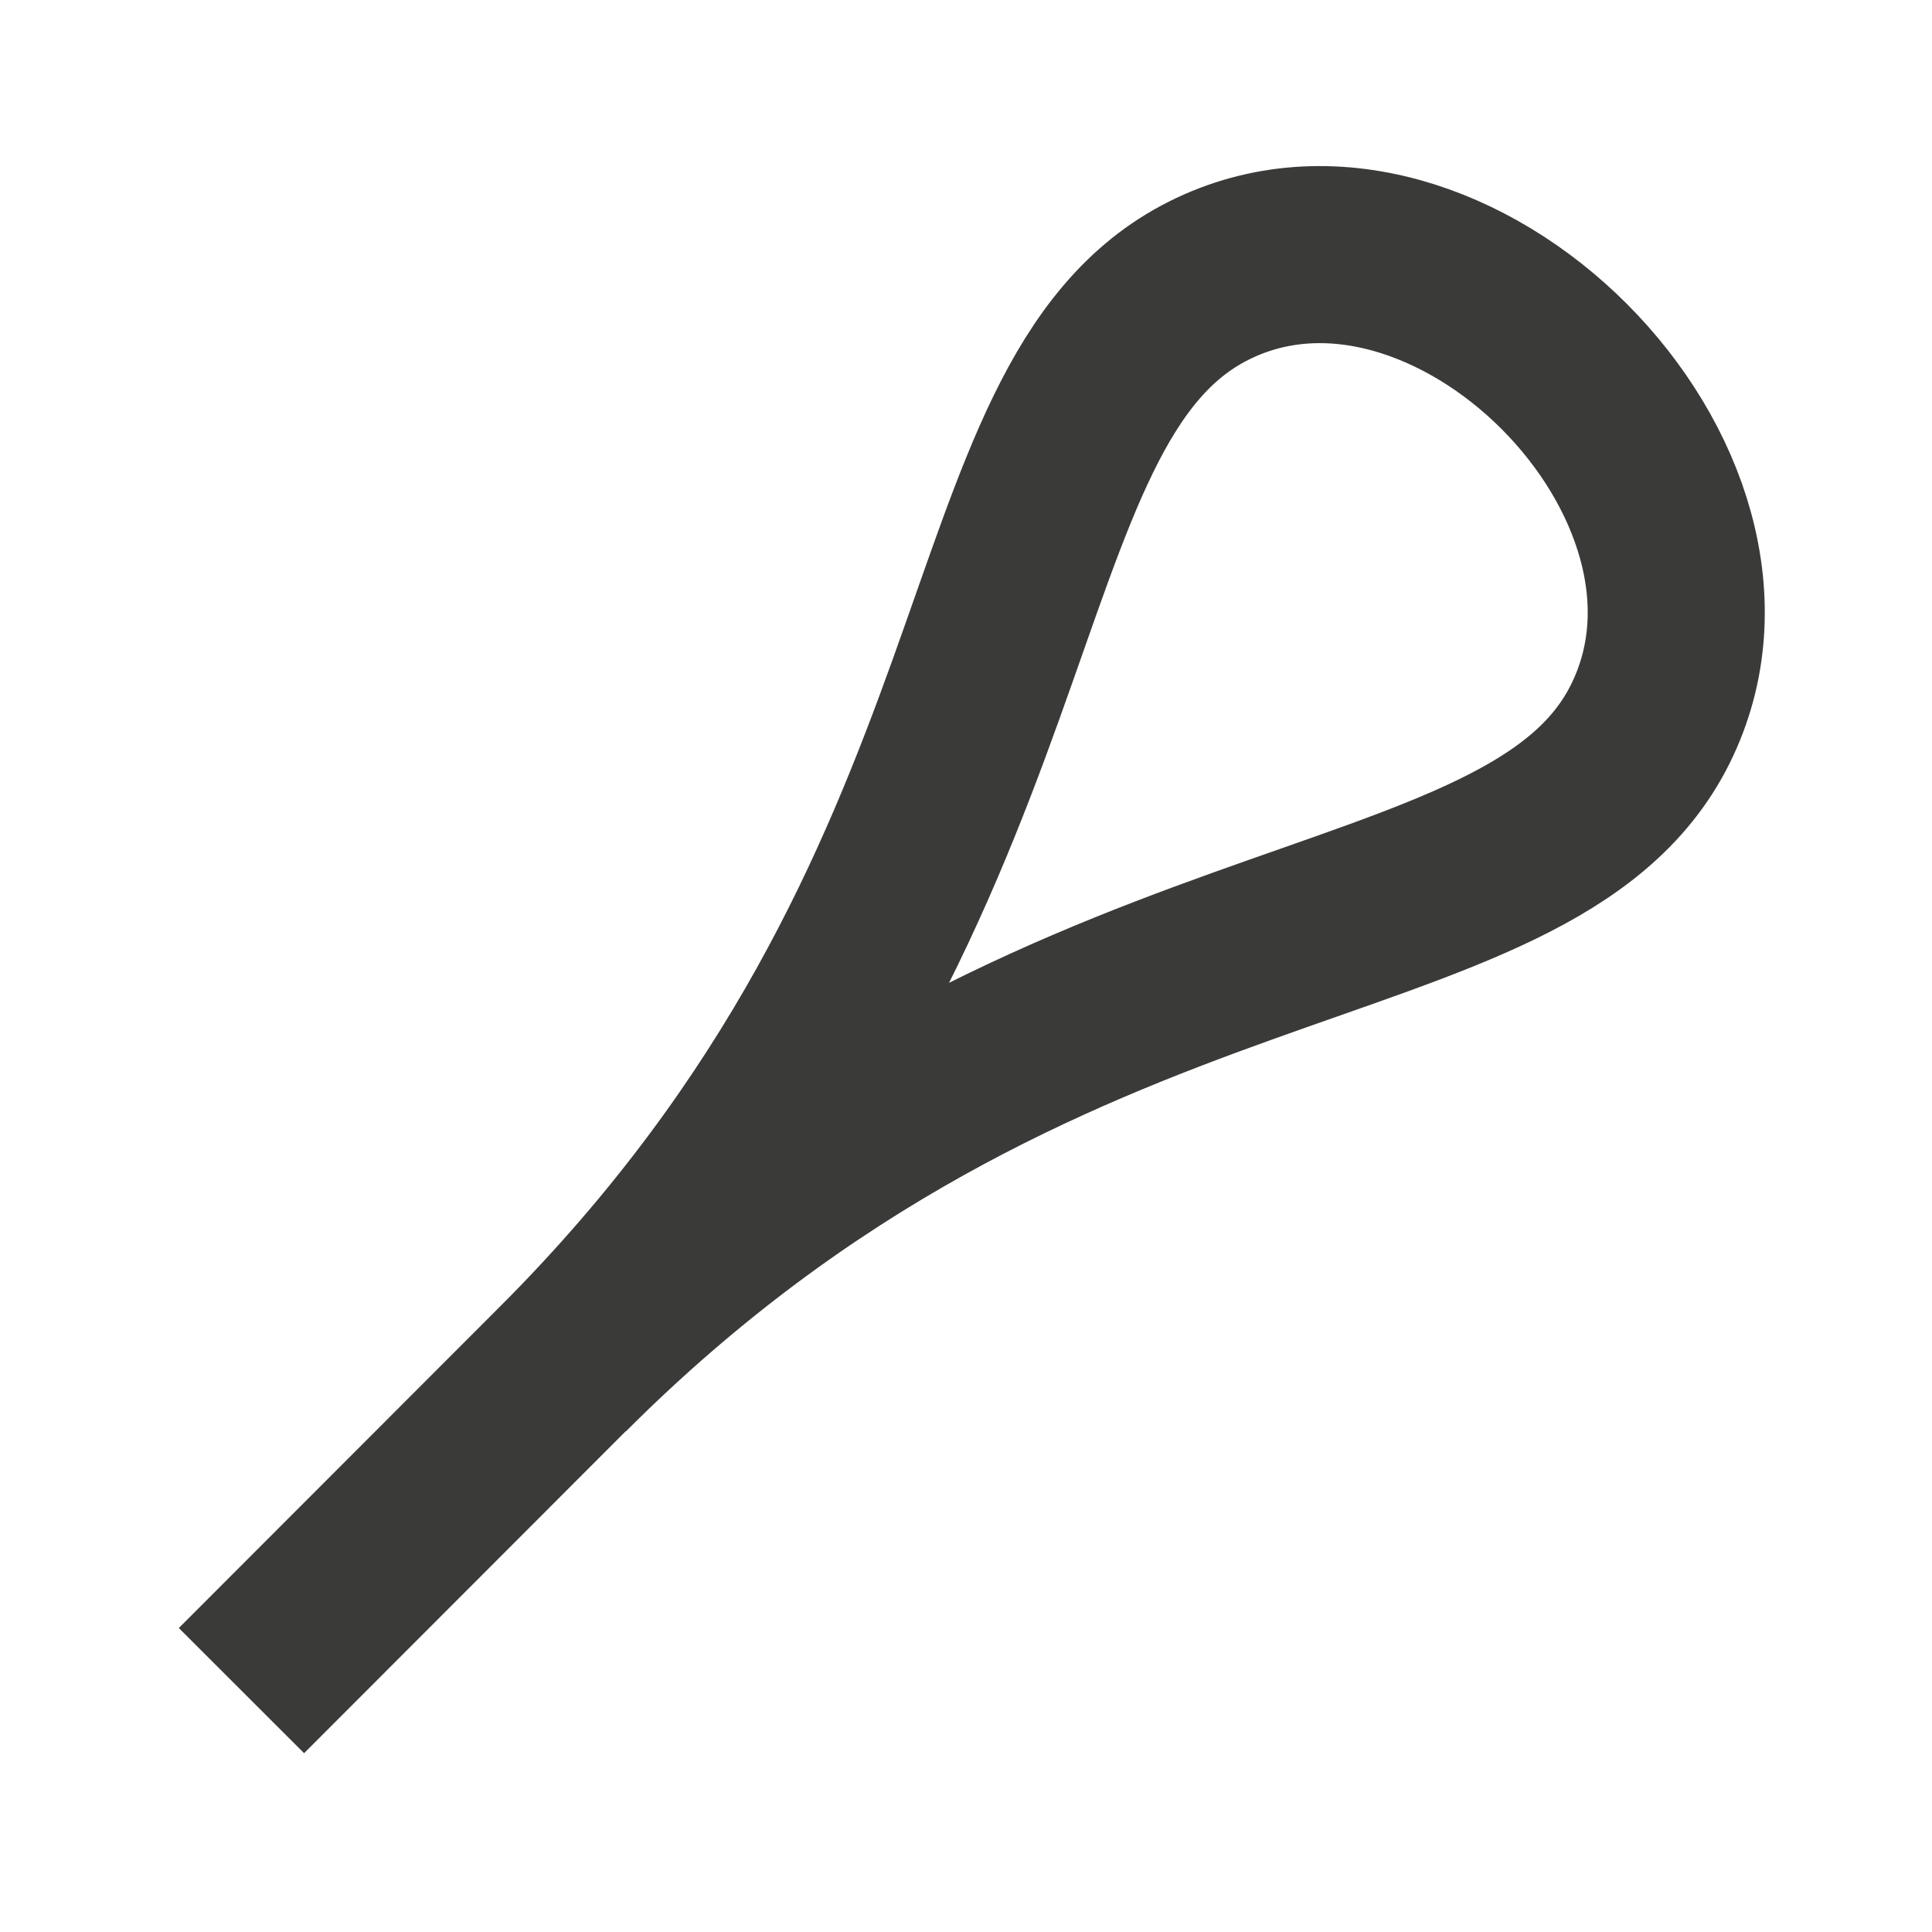
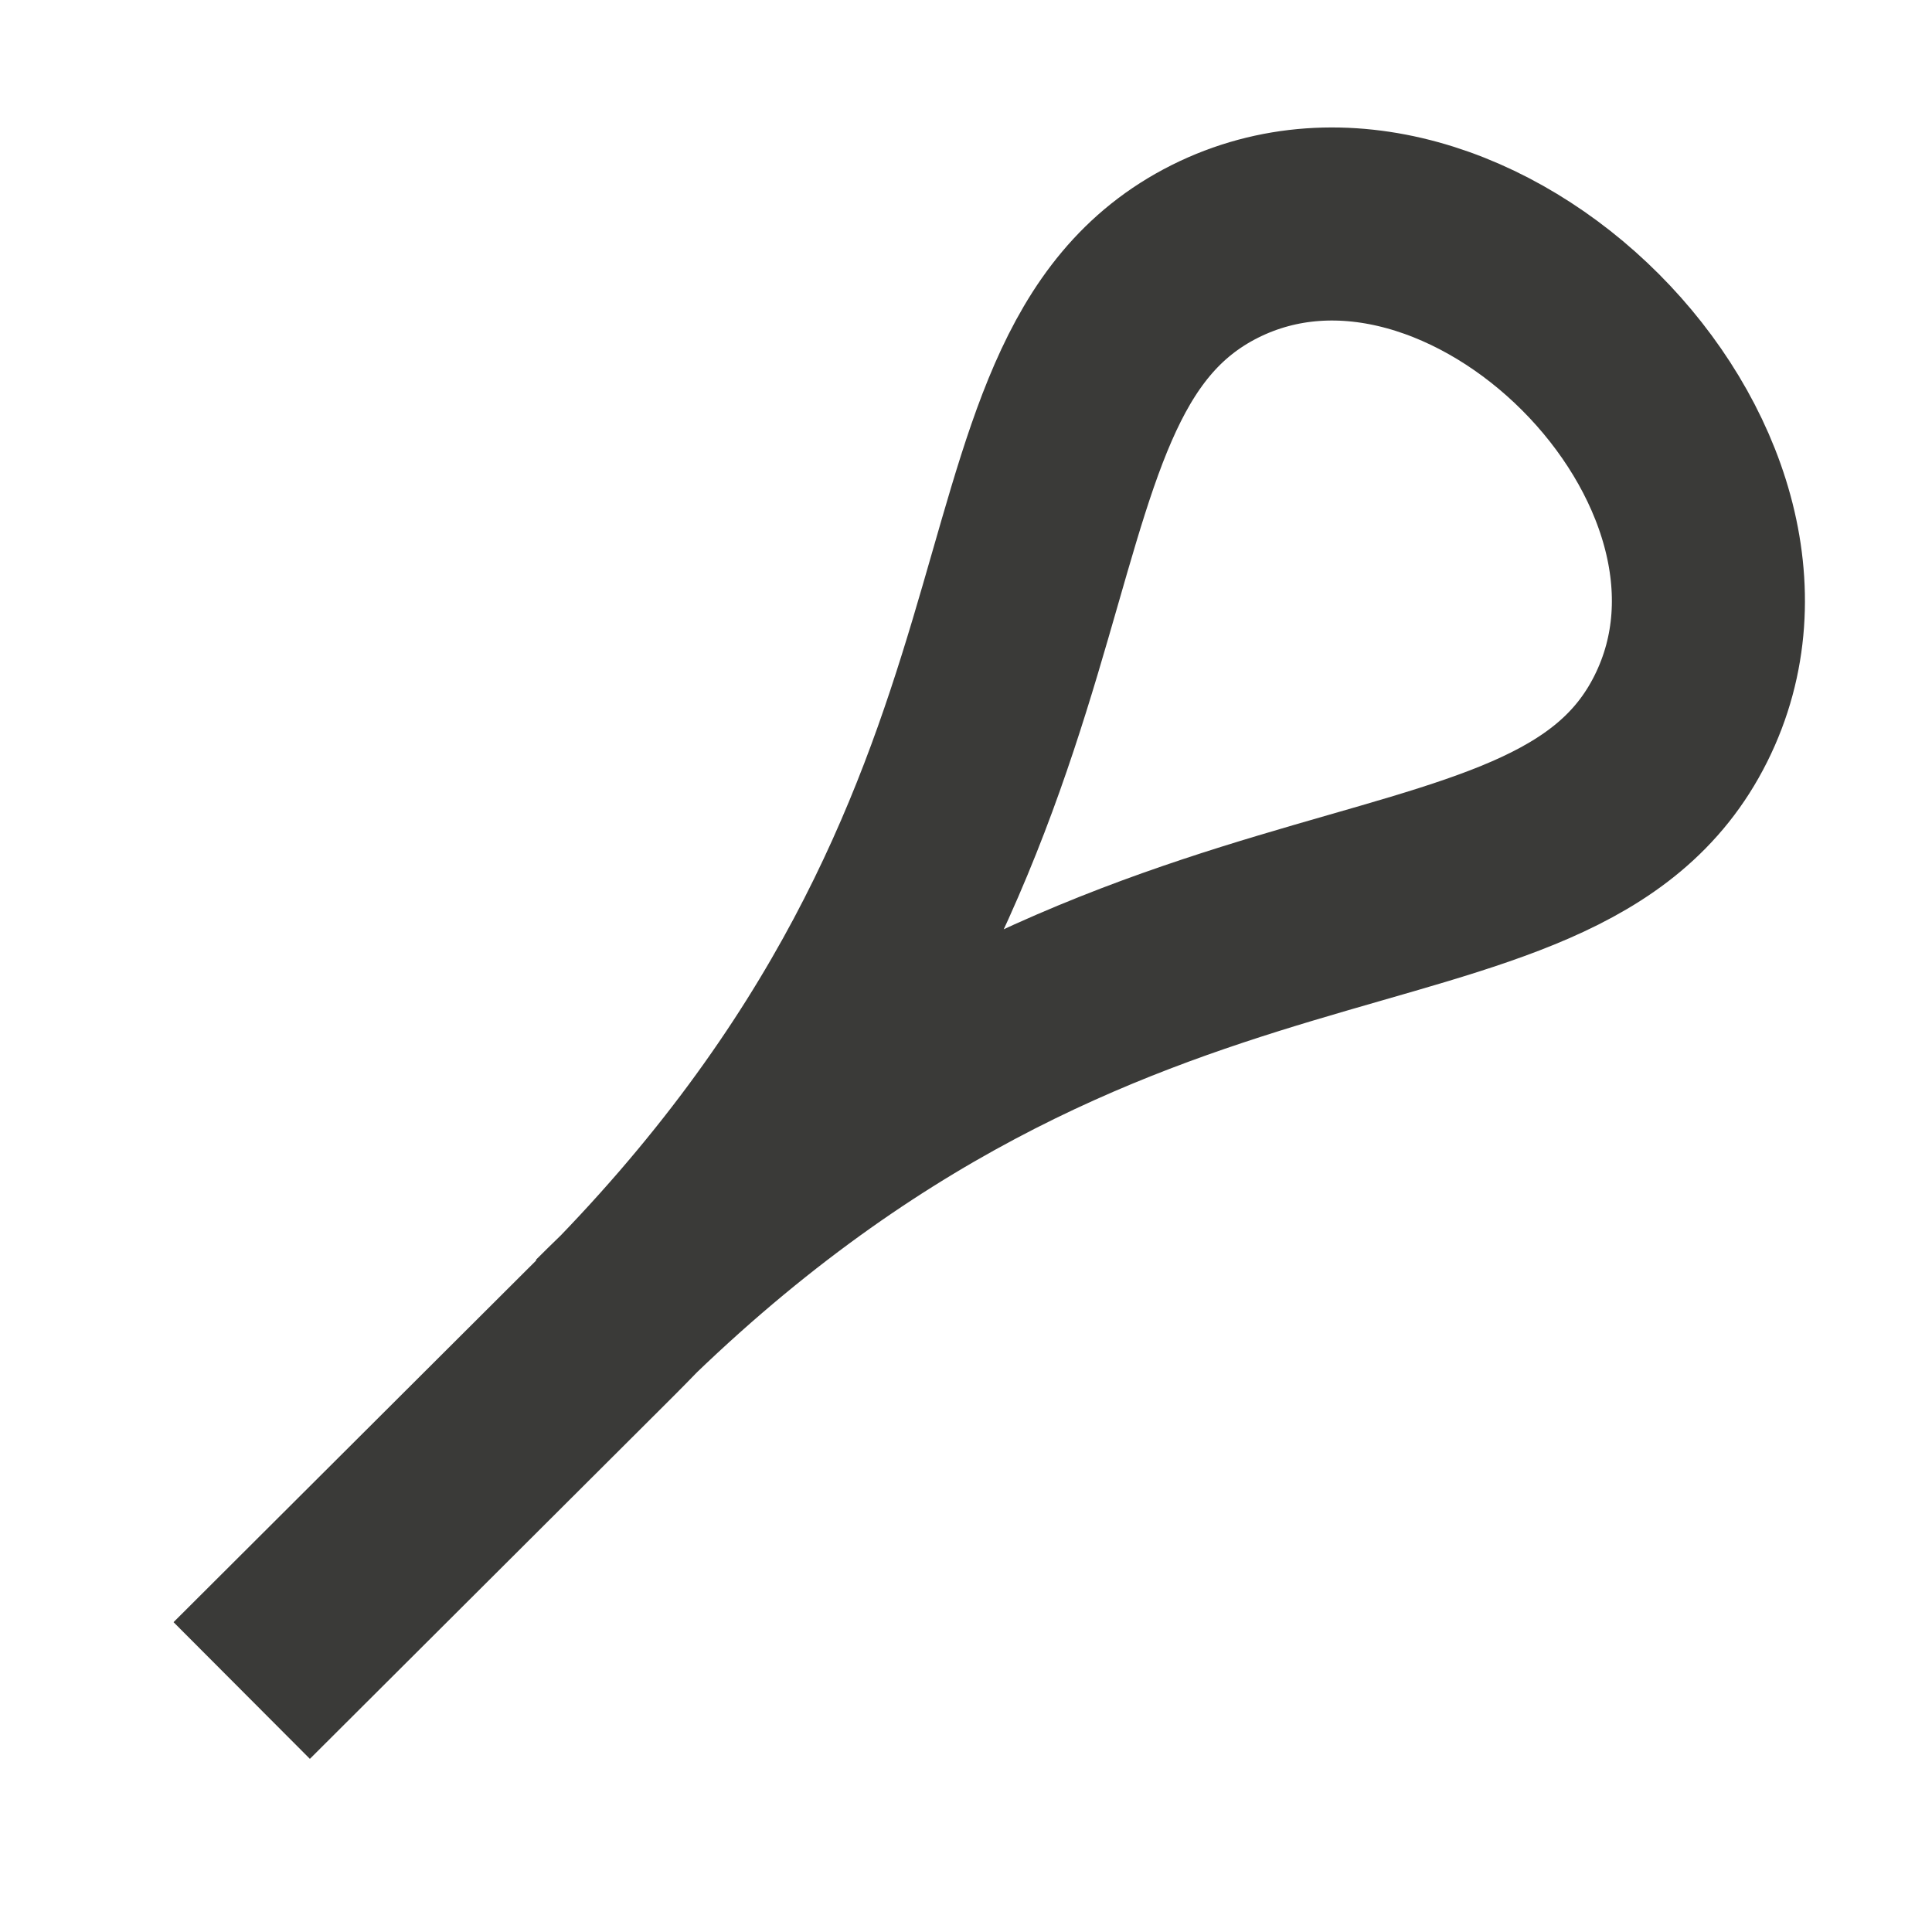
- <svg xmlns="http://www.w3.org/2000/svg" width="24" height="24" viewBox="0 0 6.35 6.35" version="1.1" id="svg8">
+ <svg xmlns="http://www.w3.org/2000/svg" width="16" height="16" viewBox="0 0 4.233 4.233" version="1.1" id="svg8">
  <defs id="defs2" />
-   <g id="layer1" transform="translate(-105.6974,-101.6604)">
+   <g id="layer1" transform="translate(-105.6974,-103.7771)">
    <g id="g835" style="stroke-width:1;stroke-miterlimit:4;stroke-dasharray:none">
-       <path style="fill:none;stroke:#3a3a38;stroke-width:0.582;stroke-linecap:butt;stroke-linejoin:miter;stroke-miterlimit:4;stroke-dasharray:none;stroke-opacity:1" d="m 106.491,107.217 1.058,-1.059 c 1.588,-1.59 1.323,-3.174 2.121,-3.575 0.788,-0.396 1.847,0.664 1.451,1.458 -0.397,0.795 -1.984,0.53 -3.572,2.118" id="path852" />
+       <path style="fill:none;stroke:#3a3a38;stroke-width:0.423;stroke-linecap:butt;stroke-linejoin:miter;stroke-miterlimit:4;stroke-dasharray:none;stroke-opacity:1" d="m 106.227,107.481 0.794,-0.792 c 1.119,-1.116 0.777,-2.079 1.338,-2.361 0.555,-0.278 1.3,0.467 1.021,1.024 -0.279,0.558 -1.242,0.219 -2.359,1.335" id="path852" />
    </g>
  </g>
</svg>
